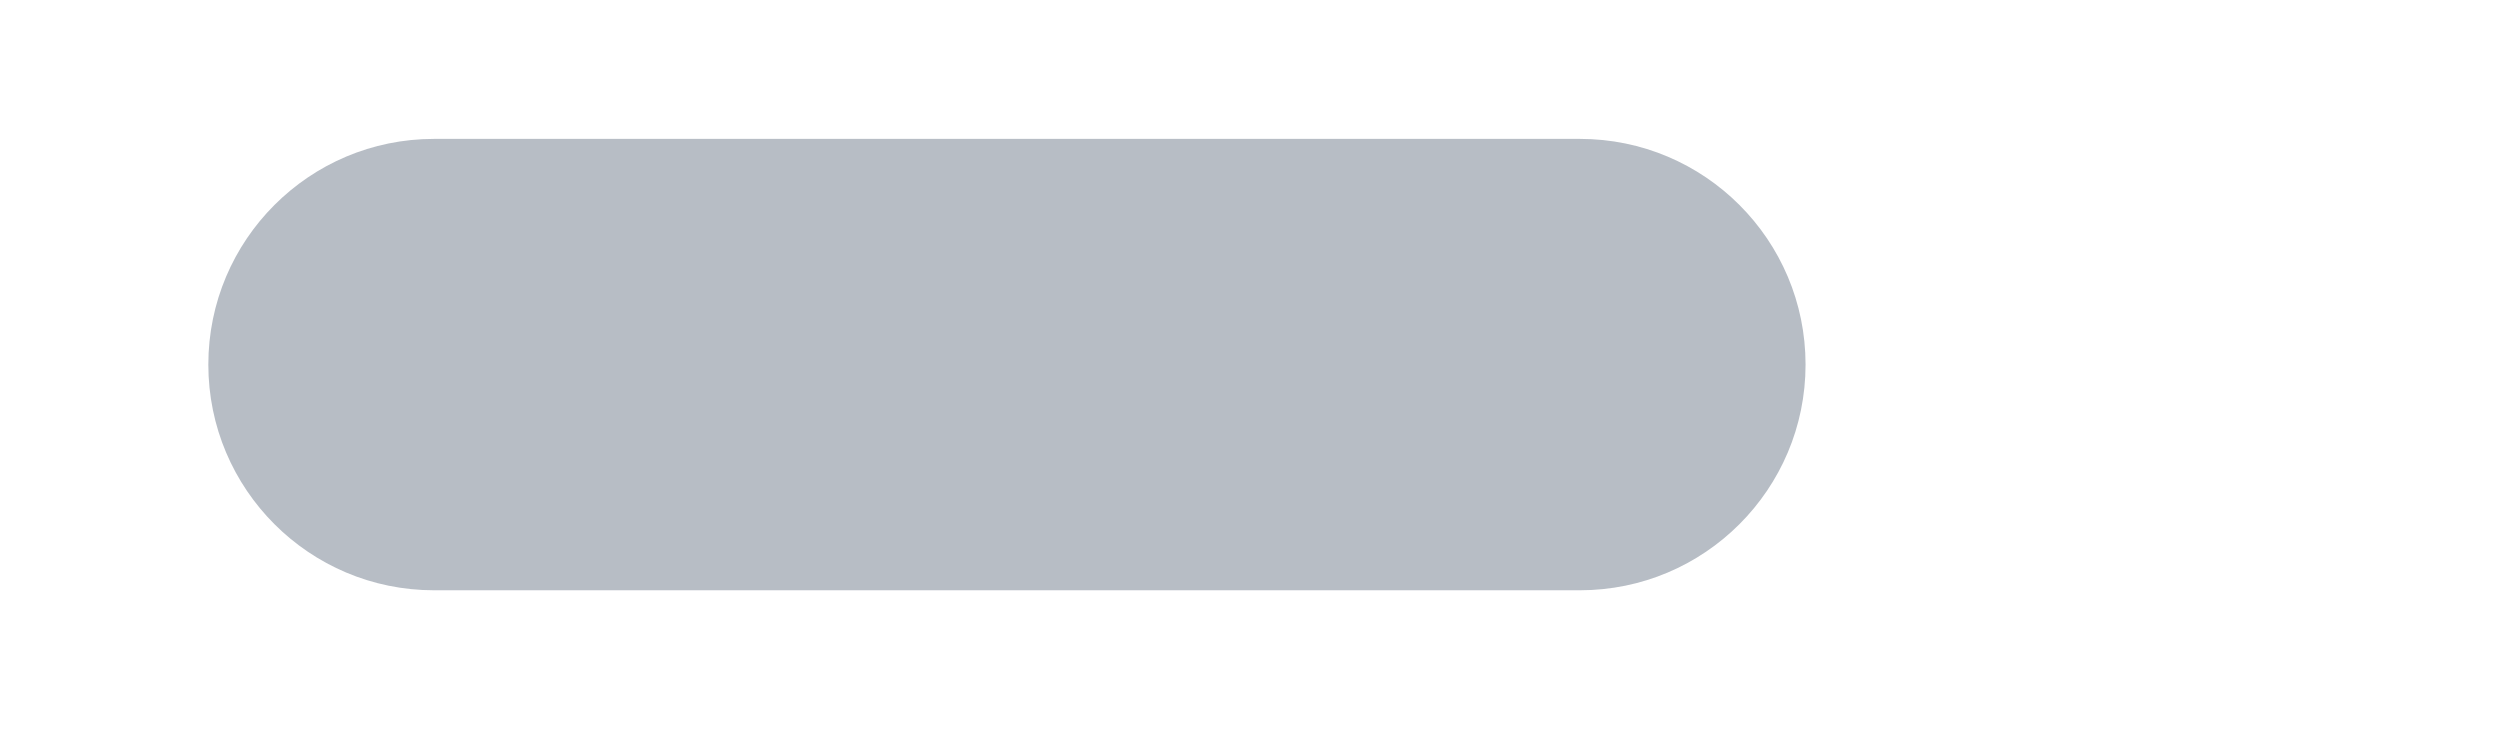
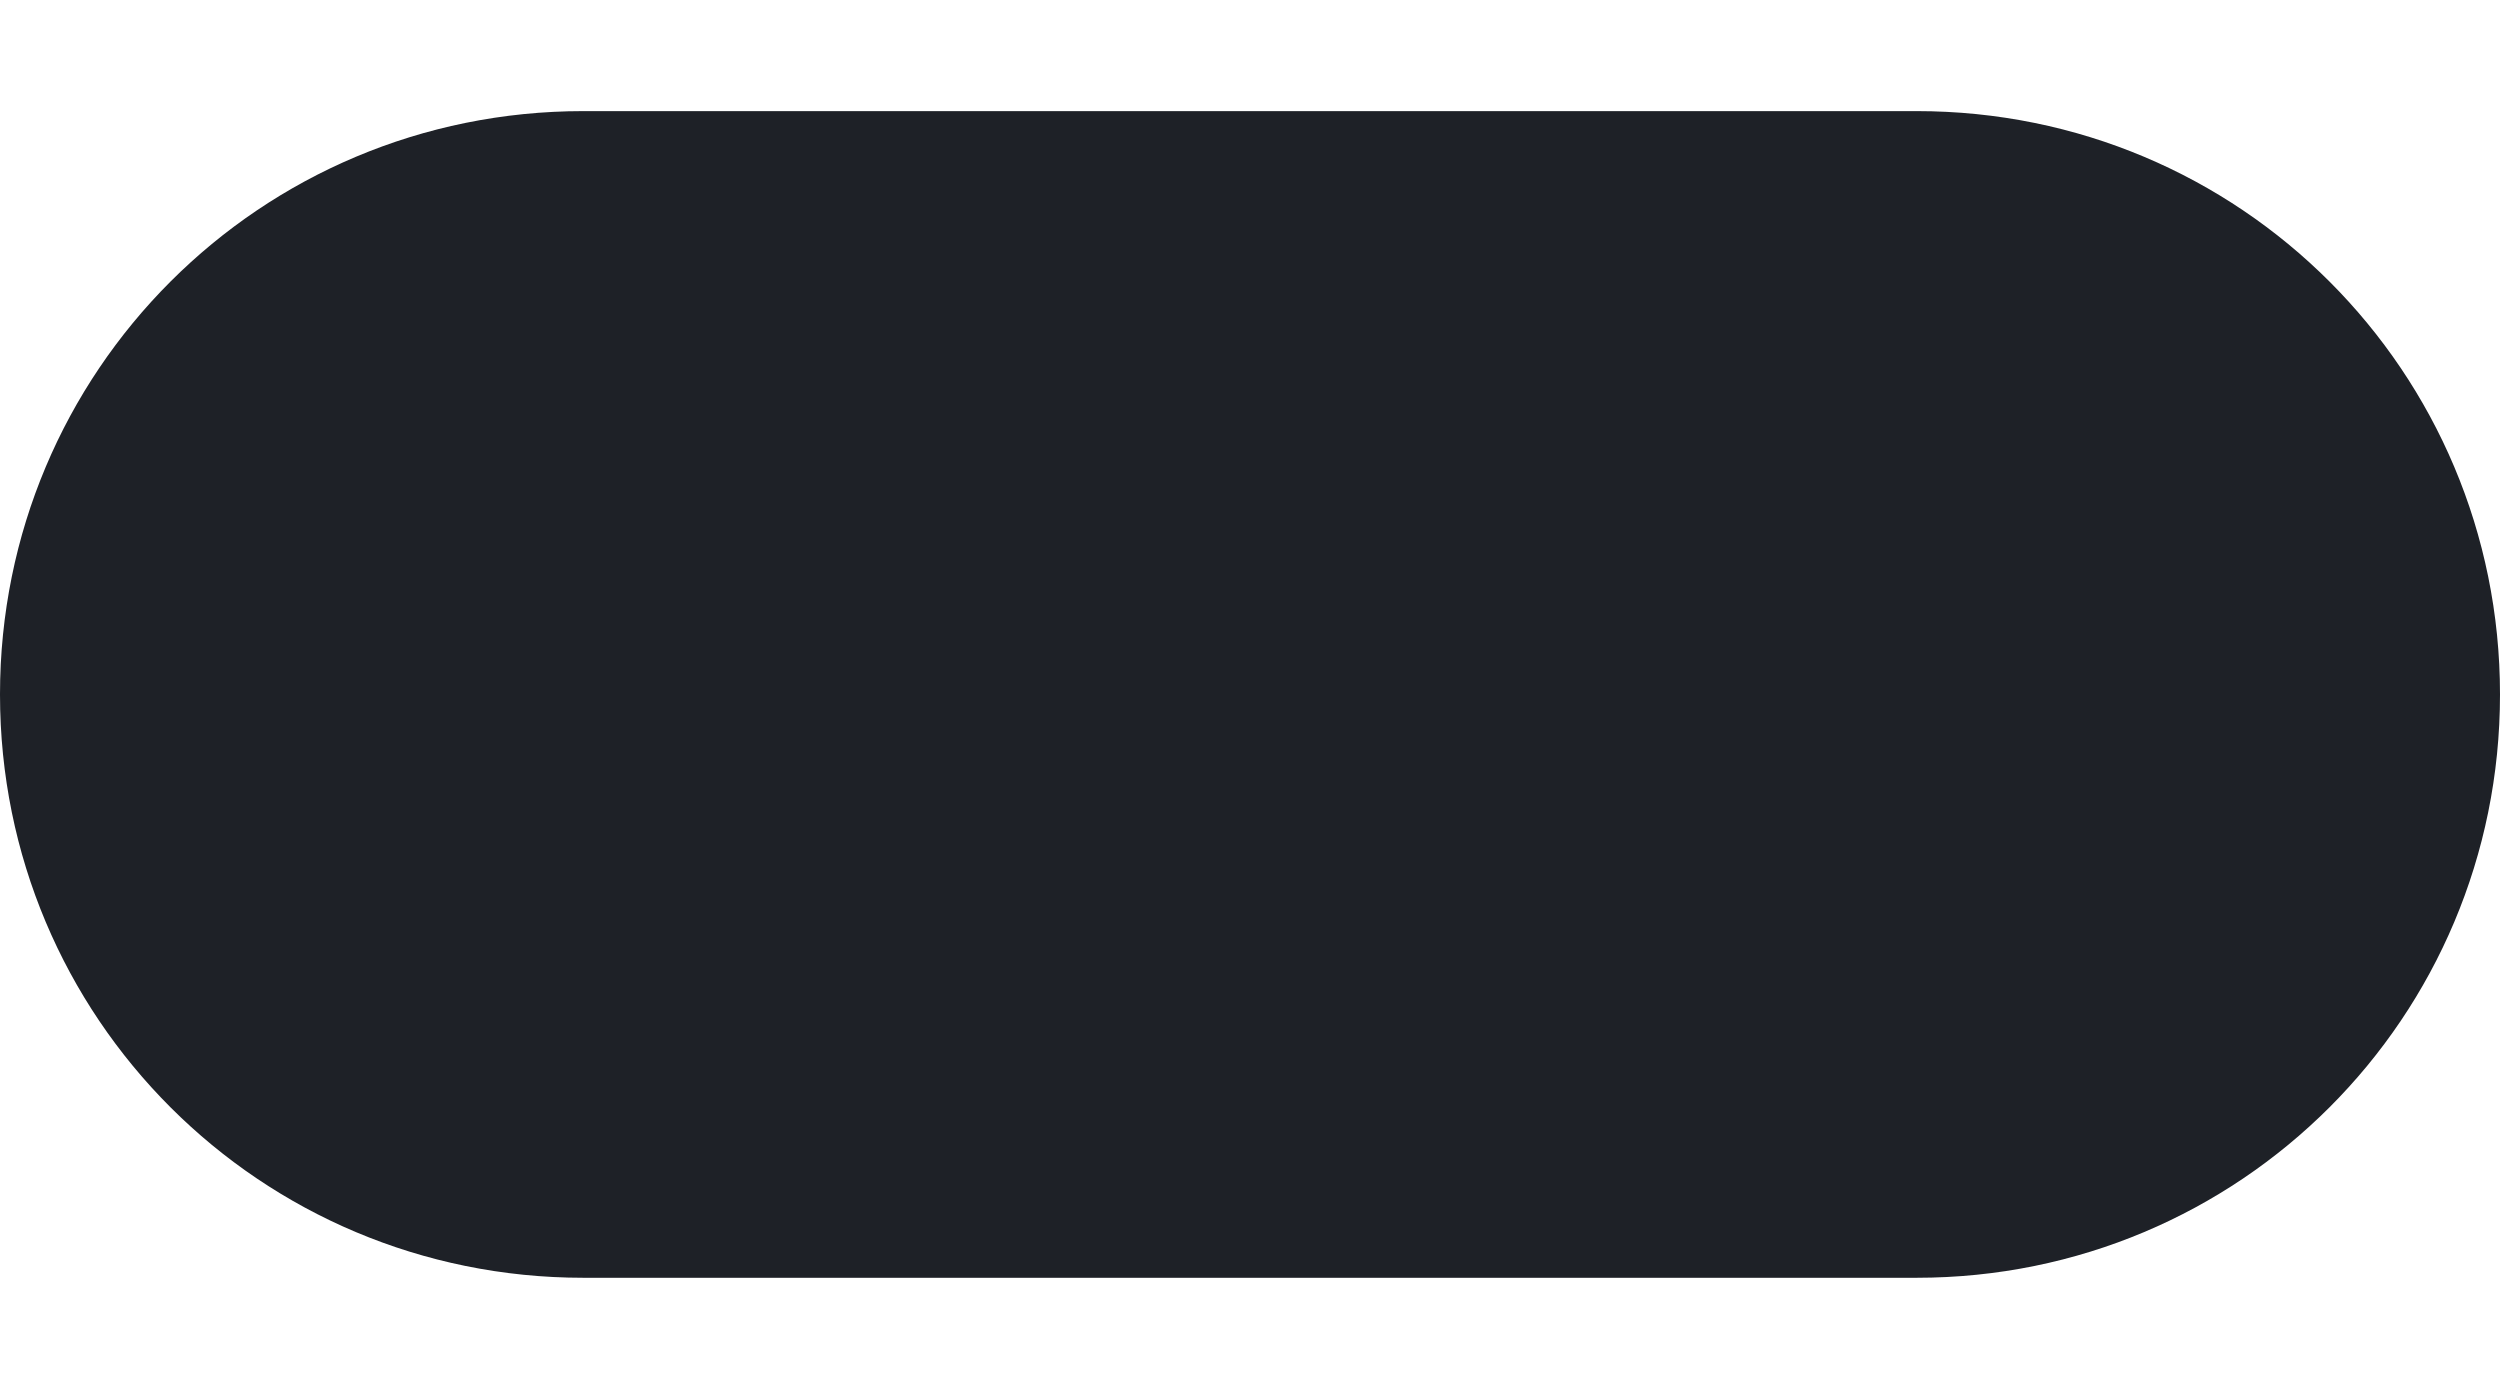
- <svg xmlns="http://www.w3.org/2000/svg" xmlns:xlink="http://www.w3.org/1999/xlink" width="72" height="21" id="svg7539" version="1.1">
-   <defs id="defs7541">
-     <marker orient="auto" refY="0" refX="0" id="Arrow1Lend" style="overflow:visible">
-       <path id="path3813" d="M 0,0 5,-5 -12.5,0 5,5 0,0 Z" style="fill-rule:evenodd;stroke:#000000;stroke-width:1pt" transform="matrix(-0.8,0,0,-0.8,-10,0)" />
-     </marker>
-     <marker orient="auto" refY="0" refX="0" id="Arrow1Lstart" style="overflow:visible">
-       <path id="path3810" d="M 0,0 5,-5 -12.5,0 5,5 0,0 Z" style="fill-rule:evenodd;stroke:#000000;stroke-width:1pt" transform="matrix(0.8,0,0,0.8,10,0)" />
-     </marker>
-     <linearGradient id="linearGradient3837">
-       <stop style="stop-color:#000000;stop-opacity:0.447;" offset="0" id="stop3839" />
-       <stop id="stop3841" offset="0.476" style="stop-color:#000000;stop-opacity:0.275;" />
-       <stop style="stop-color:#000000;stop-opacity:0.255;" offset="0.974" id="stop3843" />
-       <stop style="stop-color:#000000;stop-opacity:0.188;" offset="1" id="stop3845" />
-     </linearGradient>
-     <linearGradient id="linearGradient3819">
-       <stop style="stop-color:#000000;stop-opacity:0.447;" offset="0" id="stop3821" />
-       <stop id="stop3823" offset="0.048" style="stop-color:#000000;stop-opacity:1" />
-       <stop style="stop-color:#000000;stop-opacity:0.255;" offset="0.974" id="stop3825" />
-       <stop style="stop-color:#000000;stop-opacity:0.188;" offset="1" id="stop3827" />
-     </linearGradient>
-     <linearGradient xlink:href="#linearGradient4929-9-0-03-2-2-2-3-9-7-3-7-7-2-6-3-4-7-3-3" id="linearGradient7362" gradientUnits="userSpaceOnUse" gradientTransform="matrix(0.7662338,0,0,1.095238,-297.6493,-420.3883)" x1="617.509" y1="446.545" x2="617.509" y2="457.801" />
-     <linearGradient id="linearGradient4929-9-0-03-2-2-2-3-9-7-3-7-7-2-6-3-4-7-3-3">
-       <stop id="stop4931-7-3-3-9-6-4-6-1-9-5-2-4-0-3-4-8-9-6-8" style="stop-color:#ffffff;stop-opacity:1" offset="0" />
-       <stop id="stop4933-0-1-2-7-9-6-0-7-8-0-4-1-4-6-6-1-0-2-4" style="stop-color:#ffffff;stop-opacity:0" offset="1" />
-     </linearGradient>
-     <linearGradient xlink:href="#linearGradient4695-1-4-3-5-0-6" id="linearGradient7365" gradientUnits="userSpaceOnUse" gradientTransform="matrix(0.2422908,0,0,0.9047619,83.97378,-280.6678)" x1="292.857" y1="211.076" x2="292.857" y2="233.827" />
-     <linearGradient id="linearGradient4695-1-4-3-5-0-6">
-       <stop id="stop4697-9-9-7-0-1-5" style="stop-color:#000000;stop-opacity:0.33;" offset="0" />
-       <stop id="stop4699-5-8-9-0-4-0" style="stop-color:#000000;stop-opacity:0" offset="1" />
-     </linearGradient>
-     <linearGradient id="linearGradient4751-5-4-1-2-9-1-2-3-365-589-154-4-7-64-3-8-6-5-3">
-       <stop id="stop9737-3-0-8-1-8-3-3-0" style="stop-color:#ffffff;stop-opacity:1" offset="0" />
-       <stop id="stop9739-4-8-0-7-48-9-7-7" style="stop-color:#ebebeb;stop-opacity:1" offset="1" />
-     </linearGradient>
-     <linearGradient y2="266.218" x2="257.578" y1="289.329" x1="257.578" gradientTransform="matrix(2.065481,0,0,1.038461,-6.556808,-369.6725)" gradientUnits="userSpaceOnUse" id="linearGradient7810" xlink:href="#linearGradient4751-5-4-1-2-9-1-2-3-365-589-154-4-7-64-3-8-6-5-3" />
-     <linearGradient gradientTransform="matrix(0.4117647,0,0,0.4117647,-2.17647,-3)" gradientUnits="userSpaceOnUse" xlink:href="#linearGradient4215-8-4-7-28" id="linearGradient6387" y2="8.093" x2="38.977" y1="59.968" x1="38.977" />
-     <linearGradient gradientTransform="matrix(0.5135135,0,0,0.5135135,-25.83613,-2.02128)" gradientUnits="userSpaceOnUse" xlink:href="#linearGradient4011-9-9-70-6-4" id="linearGradient6377" y2="44.341" x2="71.204" y1="6.238" x1="71.204" />
-     <linearGradient id="linearGradient4215-8-4-7-28">
-       <stop offset="0" style="stop-color:#bdbdbd;stop-opacity:1;" id="stop4217-1-2-7-5" />
-       <stop offset="1" style="stop-color:#bdbdbd;stop-opacity:1;" id="stop4219-3-4-5-0" />
-     </linearGradient>
-     <linearGradient id="linearGradient4011-9-9-70-6-4">
-       <stop offset="0" style="stop-color:#ffffff;stop-opacity:1" id="stop4013-5-4-3-4-3" />
-       <stop offset="0.508" style="stop-color:#ffffff;stop-opacity:0.235" id="stop4015-1-5-70-6-7" />
-       <stop offset="0.835" style="stop-color:#ffffff;stop-opacity:0.157" id="stop4017-7-0-13-7-0" />
-       <stop offset="1" style="stop-color:#ffffff;stop-opacity:0.392" id="stop4019-1-12-7-5-0" />
-     </linearGradient>
-     <linearGradient xlink:href="#linearGradient27416-1" id="linearGradient3012" gradientUnits="userSpaceOnUse" gradientTransform="matrix(2.785809,0,0,0.9719081,-1785.294,-614.8992)" x1="731.057" y1="654.815" x2="731.057" y2="619.307" />
-     <linearGradient id="linearGradient27416-1">
-       <stop id="stop27420-2" style="stop-color:#55c1ec;stop-opacity:1" offset="0" />
-       <stop id="stop27422-3" style="stop-color:#3689e6;stop-opacity:1" offset="1" />
-     </linearGradient>
-     <linearGradient y2="619.307" x2="731.057" y1="654.815" x1="731.057" gradientTransform="matrix(2.785809,0,0,0.9719081,-1900.78,-706.9847)" gradientUnits="userSpaceOnUse" id="linearGradient6179" xlink:href="#linearGradient27416-1" />
-     <linearGradient id="linearGradient27416-1-7">
-       <stop id="stop27420-2-2" style="stop-color:#55c1ec;stop-opacity:1" offset="0" />
-       <stop id="stop27422-3-0" style="stop-color:#3689e6;stop-opacity:1" offset="1" />
-     </linearGradient>
-     <linearGradient y2="619.307" x2="731.057" y1="654.815" x1="731.057" gradientTransform="matrix(2.785809,0,0,0.9719081,-1783.794,-616.399)" gradientUnits="userSpaceOnUse" id="linearGradient3063" xlink:href="#linearGradient27416-1-7" />
-     <linearGradient xlink:href="#linearGradient3768" id="linearGradient3818" gradientUnits="userSpaceOnUse" x1="8" y1="1" x2="8" y2="14" gradientTransform="matrix(0.8666702,0,0,0.9285741,1.066641,1037.397)" />
-     <linearGradient id="linearGradient3768">
-       <stop id="stop3770" offset="0" style="stop-color:#000000;stop-opacity:0.447;" />
-       <stop style="stop-color:#000000;stop-opacity:0.275;" offset="0.078" id="stop3778" />
-       <stop id="stop3774" offset="0.974" style="stop-color:#000000;stop-opacity:0.255;" />
-       <stop id="stop3776" offset="1" style="stop-color:#000000;stop-opacity:0.188;" />
-     </linearGradient>
-     <linearGradient y2="14" x2="8" y1="1" x1="8" gradientTransform="matrix(0.8666702,0,0,0.9285741,95.06665,-87.96501)" gradientUnits="userSpaceOnUse" id="linearGradient3021" xlink:href="#linearGradient3768" />
-     <linearGradient xlink:href="#linearGradient4215-8-4-7-28" id="linearGradient3816" x1="142" y1="-90" x2="142" y2="-69" gradientUnits="userSpaceOnUse" gradientTransform="matrix(1.003107,0,0,0.6750992,-0.4535751,-26.49162)" />
-     <linearGradient xlink:href="#linearGradient4695-1-4-3-5-0-6" id="linearGradient3897" gradientUnits="userSpaceOnUse" gradientTransform="matrix(0.2422908,0,0,0.9047619,82.47354,-289.1678)" x1="292.857" y1="211.076" x2="292.857" y2="233.827" />
-   </defs>
-   <g id="layer1" transform="translate(-116,89)">
-     <rect ry="6.5" rx="6.5" y="-85" x="122" height="13" width="46" id="rect3137" style="opacity:1;fill:#b7bdc5;fill-opacity:1;stroke-width:0;stroke-miterlimit:4;stroke-dasharray:none" />
-   </g>
+ <svg xmlns="http://www.w3.org/2000/svg" style="isolation:isolate" viewBox="0 0 45 25" width="45" height="25" version="1.1" id="svg11496">
+   <defs id="defs11500" />
+   <path id="rect27178" style="isolation:isolate;fill:#1e2127;fill-opacity:1;stroke-width:0" d="m 10.5,2 h 24 c 5.817,0 10.5,4.683 10.5,10.5 C 45,18.317 40.317,23 34.5,23 h -24 C 4.683,23 2e-7,18.317 2e-7,12.5 2e-7,6.683 4.683,2 10.5,2 Z" />
</svg>
